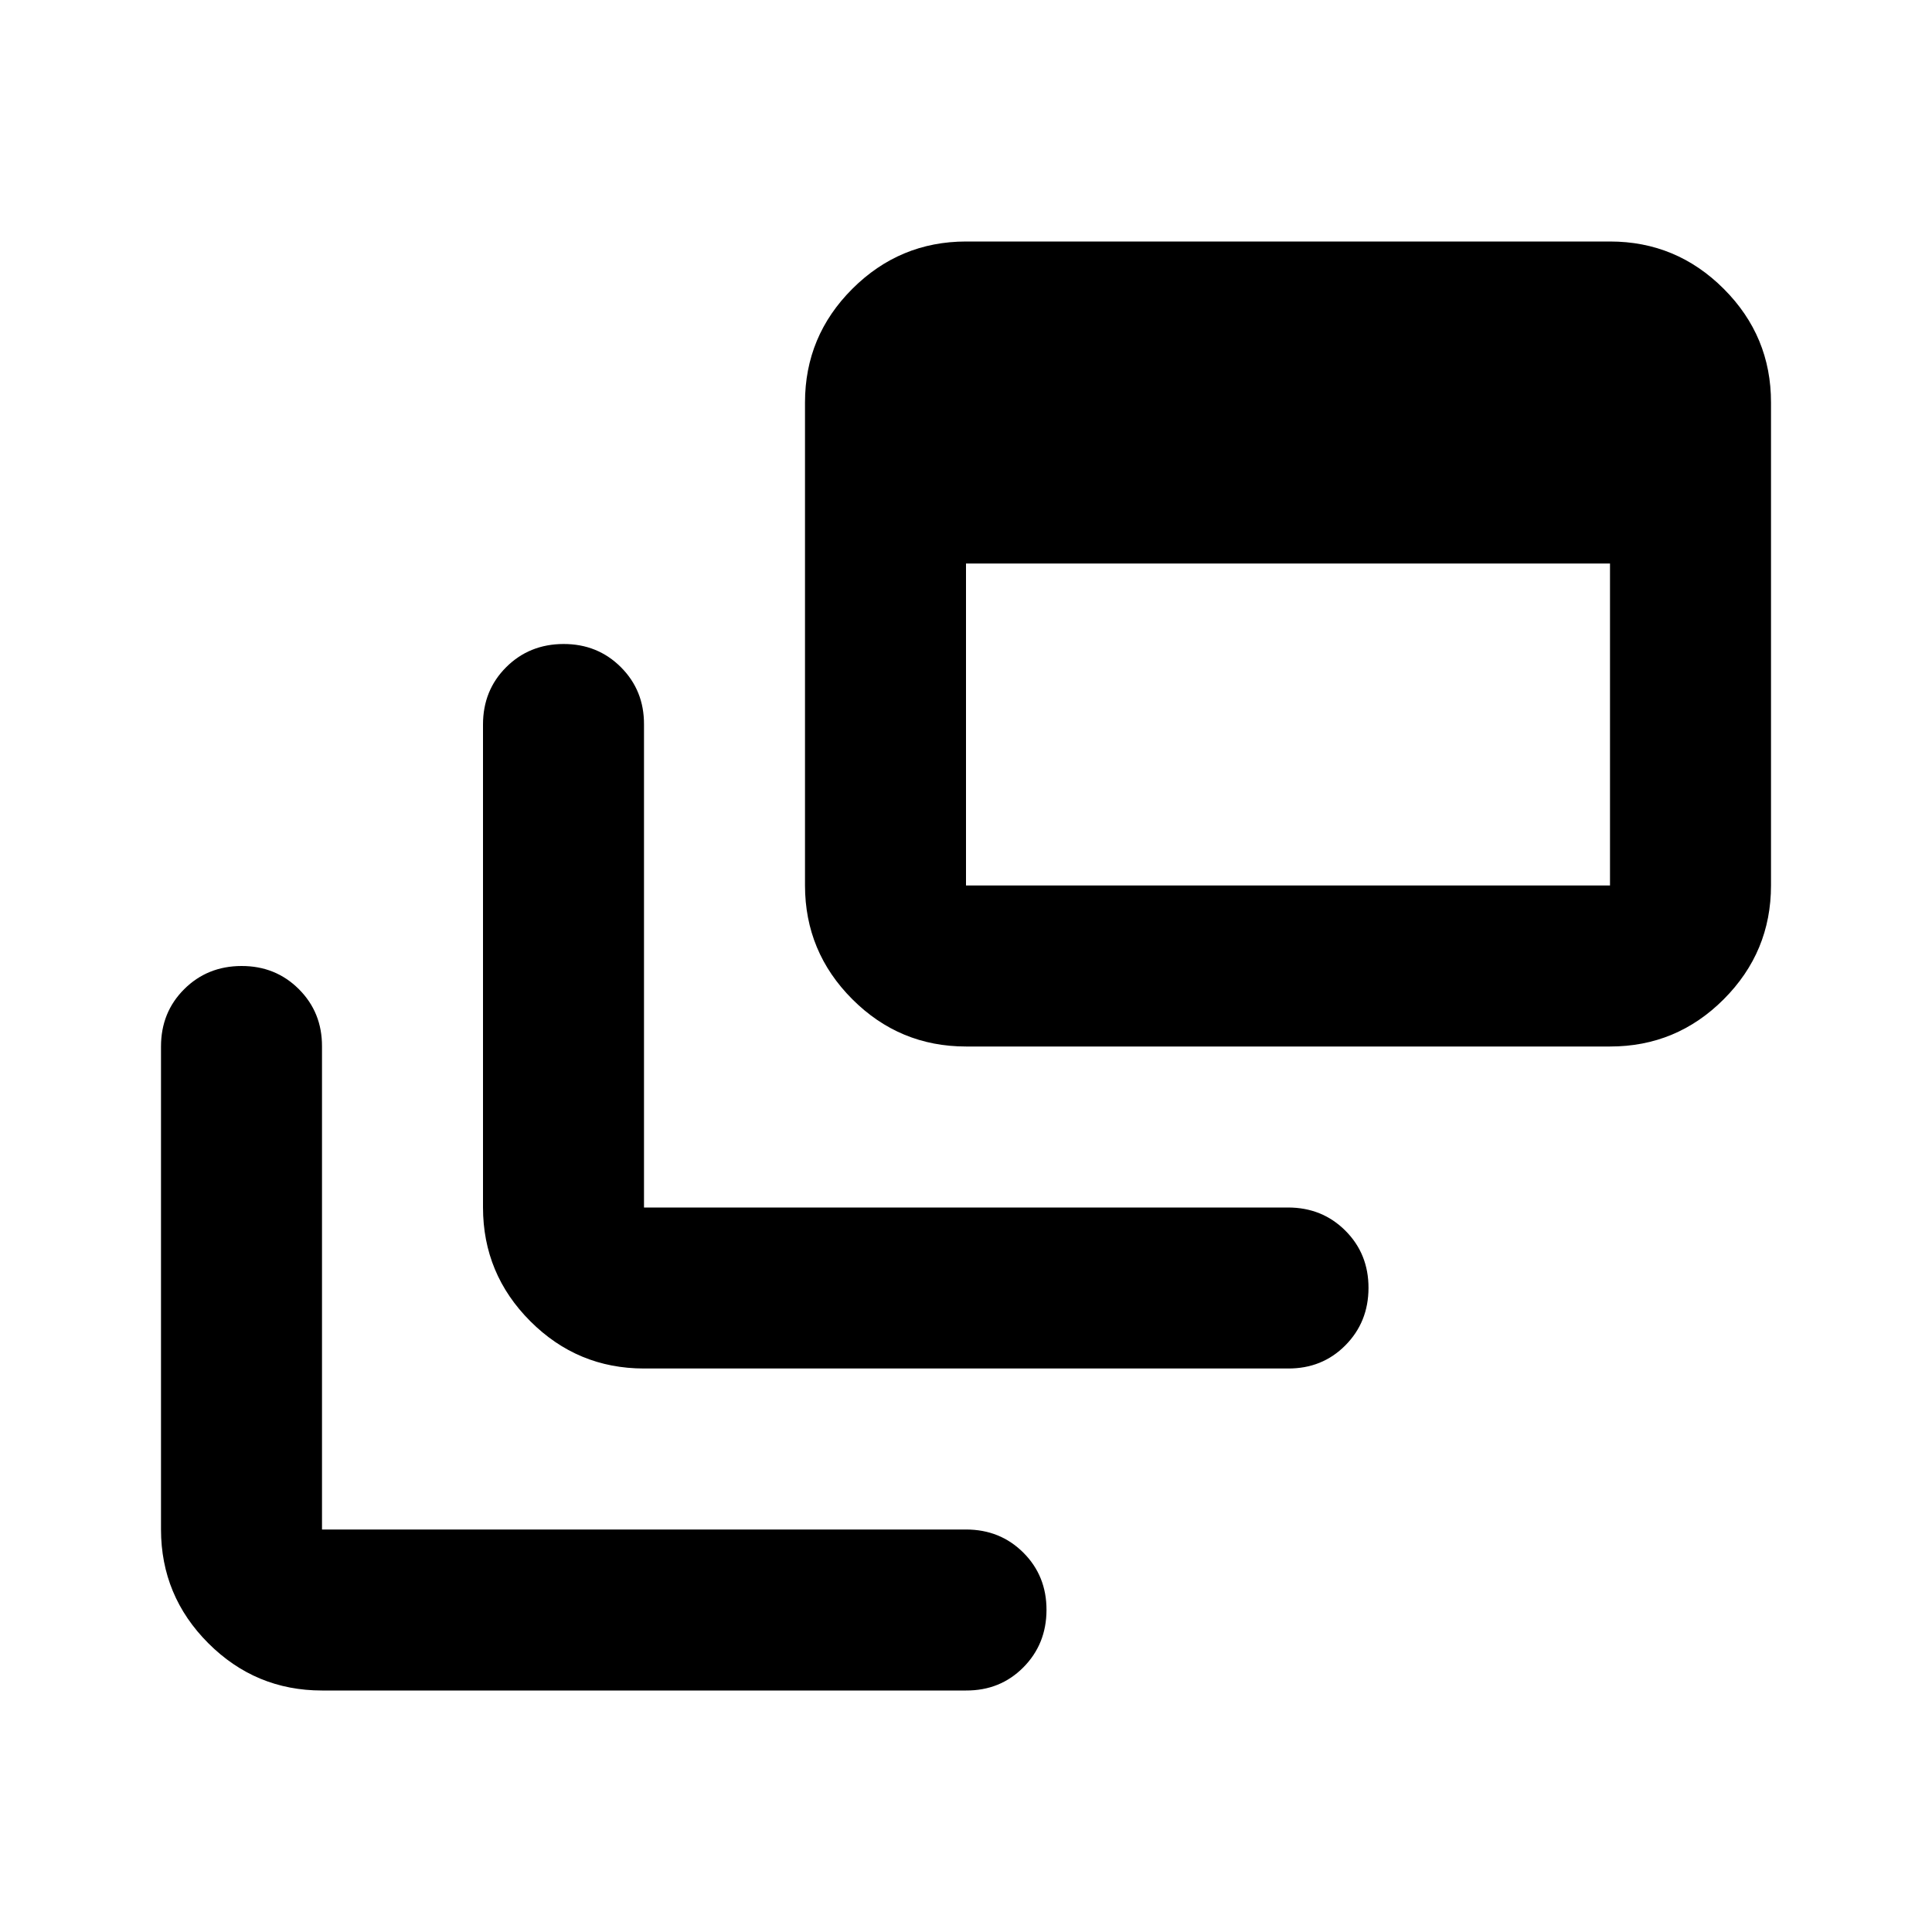
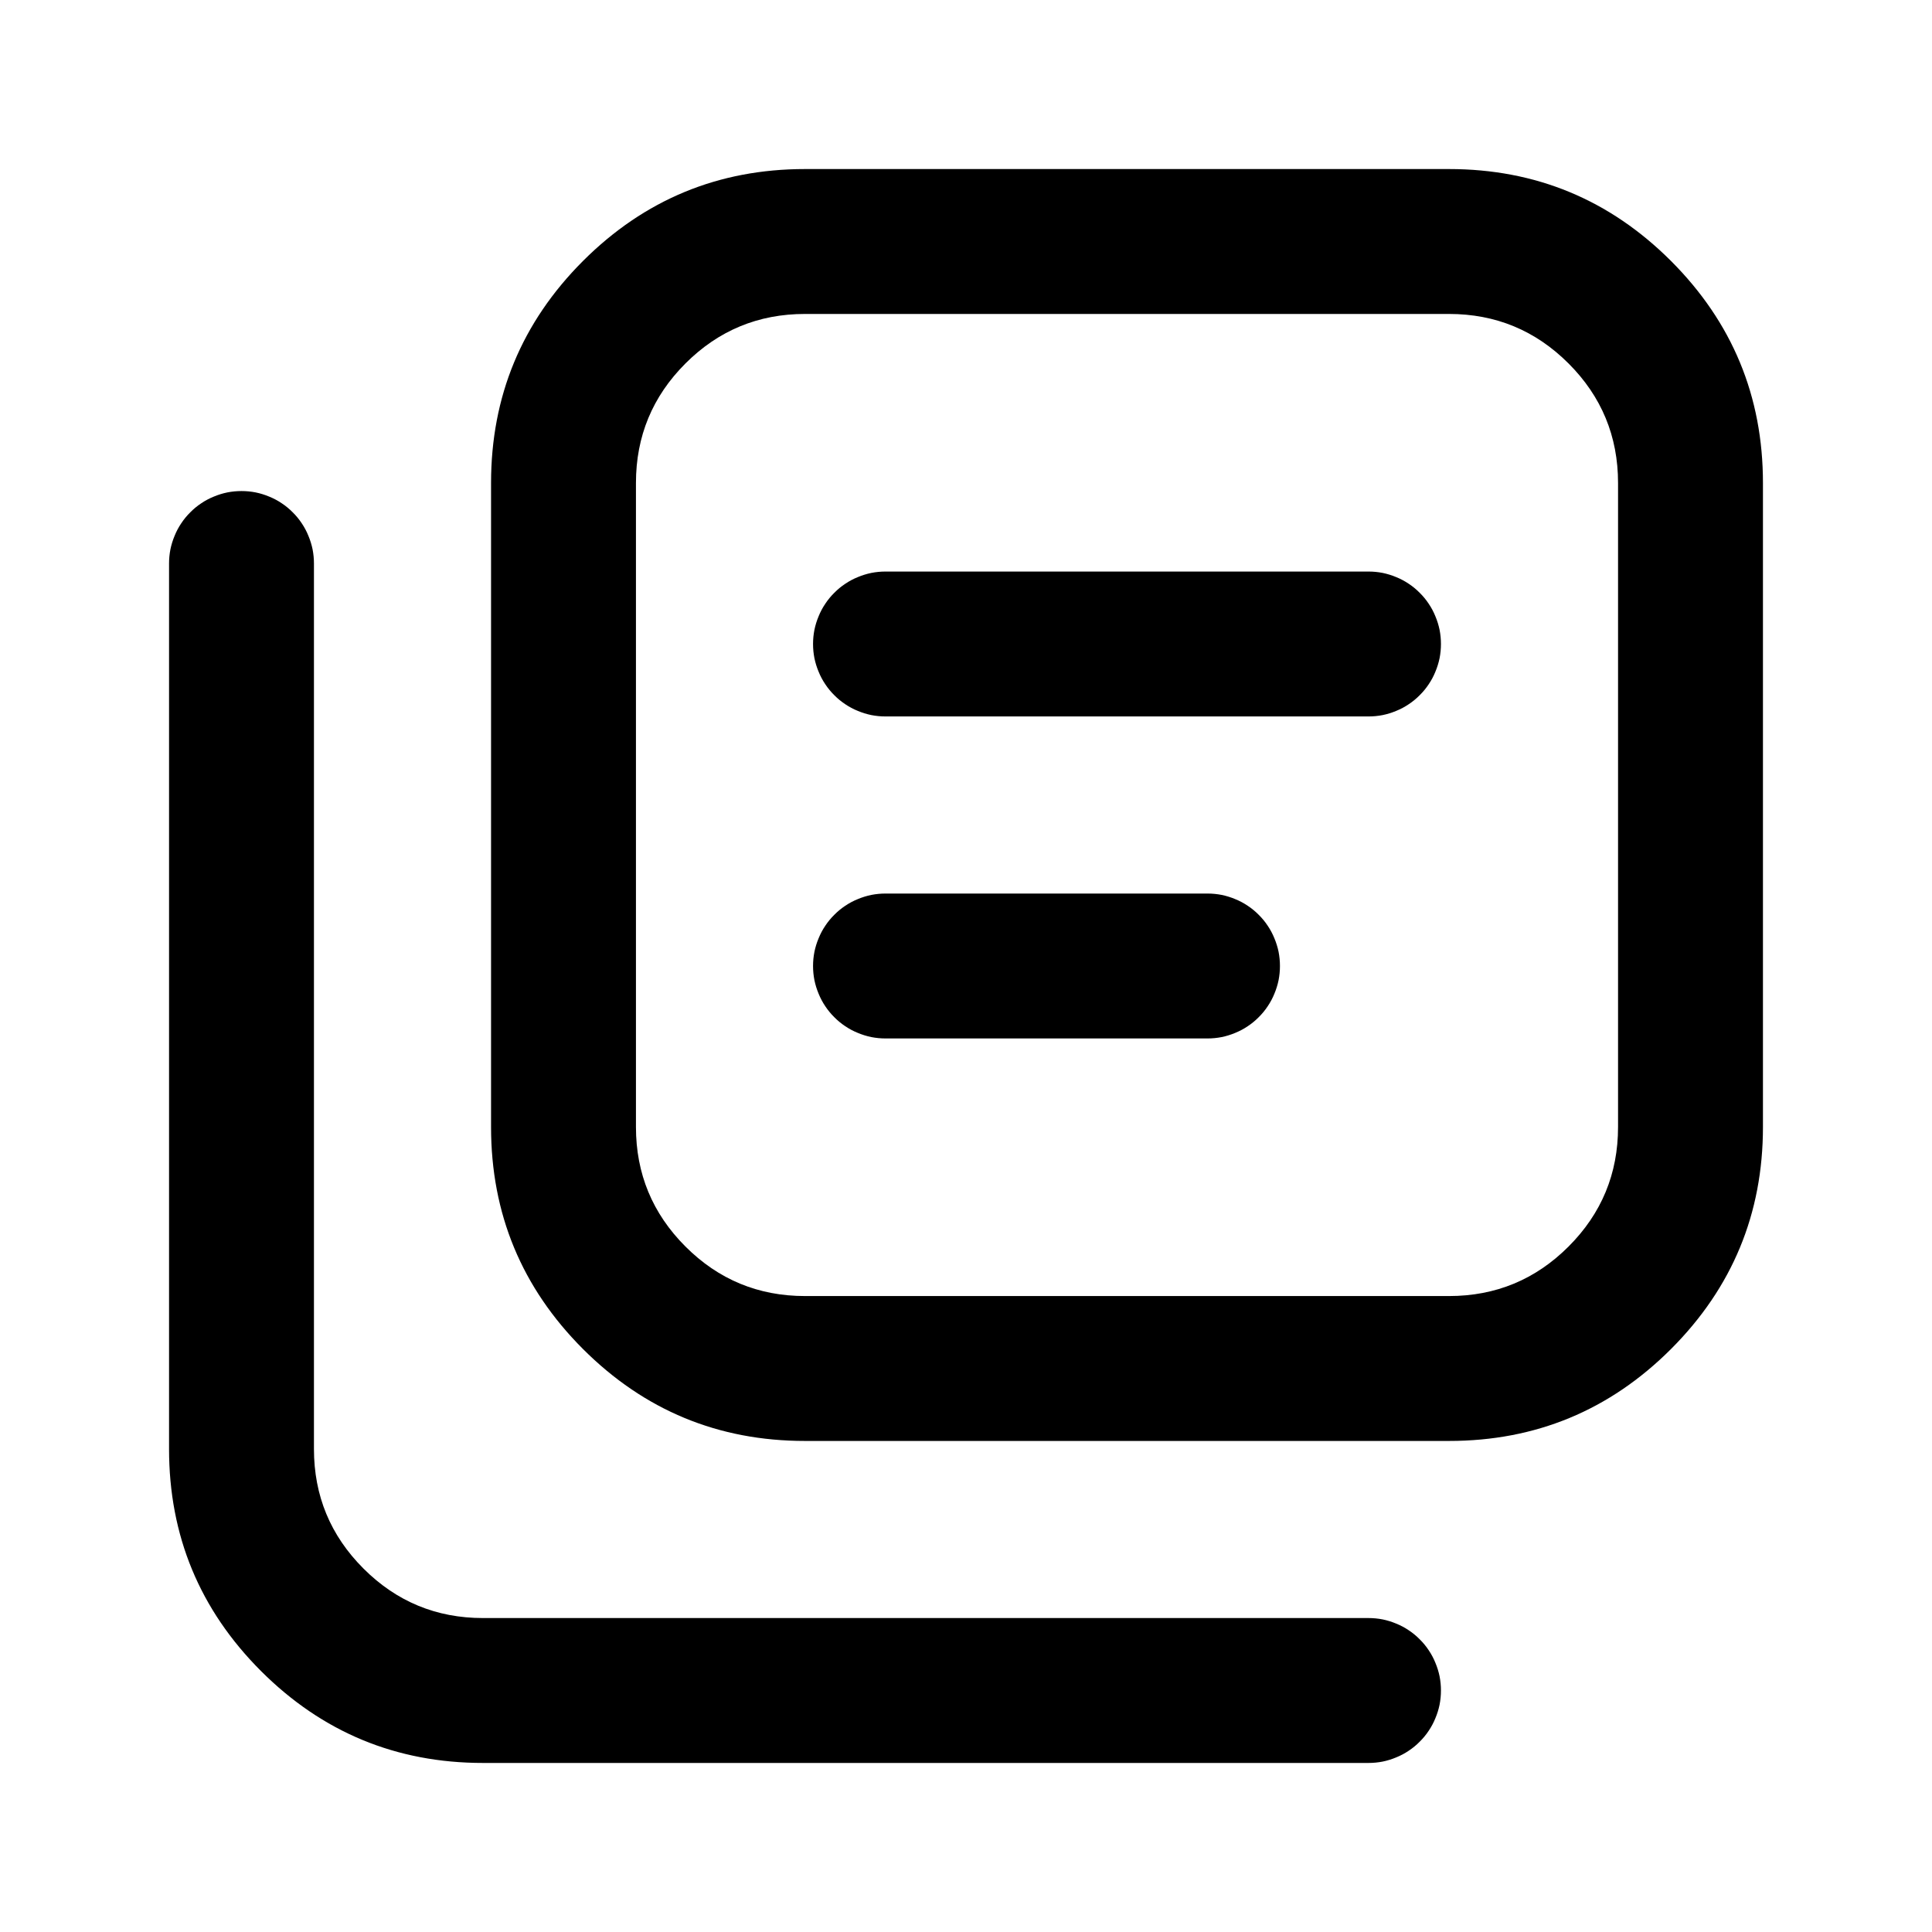
- <svg xmlns="http://www.w3.org/2000/svg" width="1em" height="1em" viewBox="0 0 24 24">
-   <path fill="currentColor" d="M4 21q-.825 0-1.412-.587T2 19v-6q0-.425.288-.712T3 12t.713.288T4 13v6h8q.425 0 .713.288T13 20t-.288.713T12 21zm4-4q-.825 0-1.412-.587T6 15V9q0-.425.288-.712T7 8t.713.288T8 9v6h8q.425 0 .713.288T17 16t-.288.713T16 17zm4-4q-.825 0-1.412-.587T10 11V5q0-.825.588-1.412T12 3h8q.825 0 1.413.588T22 5v6q0 .825-.587 1.413T20 13zm0-2h8V7h-8z" />
+ <svg xmlns="http://www.w3.org/2000/svg" viewBox="0 0 24 24">
+   <path d="M6.1 14L6.1 6Q6.1 4.385 7.242 3.242Q8.385 2.1 10 2.1L18 2.1Q19.615 2.1 20.758 3.242Q21.9 4.385 21.9 6L21.9 14Q21.9 15.615 20.758 16.758Q19.615 17.9 18 17.9L10 17.9Q8.385 17.9 7.242 16.758Q6.1 15.615 6.1 14ZM7.9 14Q7.9 14.87 8.515 15.485Q9.13 16.1 10 16.1L18 16.1Q18.87 16.1 19.485 15.485Q20.1 14.87 20.1 14L20.1 6Q20.1 5.13 19.485 4.515Q18.87 3.9 18 3.9L10 3.9Q9.13 3.9 8.515 4.515Q7.9 5.13 7.9 6L7.9 14Z" fill="currentColor" />
+   <path d="M3.9 7L3.9 18Q3.9 18.87 4.515 19.485Q5.13 20.1 6 20.1L17 20.1Q17.089 20.1 17.176 20.117Q17.263 20.135 17.344 20.169Q17.426 20.202 17.5 20.252Q17.574 20.301 17.636 20.364Q17.699 20.426 17.748 20.5Q17.798 20.574 17.831 20.656Q17.865 20.737 17.883 20.824Q17.9 20.911 17.9 21Q17.9 21.089 17.883 21.176Q17.865 21.263 17.831 21.344Q17.798 21.426 17.748 21.5Q17.699 21.574 17.636 21.636Q17.574 21.699 17.5 21.748Q17.426 21.798 17.344 21.831Q17.263 21.865 17.176 21.883Q17.089 21.9 17 21.9L6 21.9Q4.385 21.9 3.242 20.758Q2.1 19.615 2.1 18L2.1 7Q2.1 6.911 2.117 6.824Q2.135 6.737 2.169 6.656Q2.202 6.574 2.252 6.5Q2.301 6.426 2.364 6.364Q2.426 6.301 2.5 6.252Q2.574 6.202 2.656 6.169Q2.737 6.135 2.824 6.117Q2.911 6.1 3 6.1Q3.089 6.1 3.176 6.117Q3.263 6.135 3.344 6.169Q3.426 6.202 3.5 6.252Q3.574 6.301 3.636 6.364Q3.699 6.426 3.748 6.5Q3.798 6.574 3.831 6.656Q3.865 6.737 3.883 6.824Q3.9 6.911 3.9 7ZM11 7.1L17 7.1Q17.089 7.1 17.176 7.117Q17.263 7.135 17.344 7.169Q17.426 7.202 17.5 7.252Q17.574 7.301 17.636 7.364Q17.699 7.426 17.748 7.5Q17.798 7.574 17.831 7.656Q17.865 7.737 17.883 7.824Q17.9 7.911 17.9 8Q17.9 8.089 17.883 8.176Q17.865 8.263 17.831 8.344Q17.798 8.426 17.748 8.5Q17.699 8.574 17.636 8.636Q17.574 8.699 17.5 8.748Q17.426 8.798 17.344 8.831Q17.263 8.865 17.176 8.883Q17.089 8.9 17 8.9L11 8.9Q10.911 8.9 10.824 8.883Q10.737 8.865 10.656 8.831Q10.574 8.798 10.5 8.748Q10.426 8.699 10.364 8.636Q10.301 8.574 10.252 8.5Q10.202 8.426 10.169 8.344Q10.135 8.263 10.117 8.176Q10.1 8.089 10.1 8Q10.1 7.911 10.117 7.824Q10.135 7.737 10.169 7.656Q10.202 7.574 10.252 7.5Q10.301 7.426 10.364 7.364Q10.426 7.301 10.5 7.252Q10.574 7.202 10.656 7.169Q10.737 7.135 10.824 7.117Q10.911 7.1 11 7.1ZM11 11.1L15 11.1Q15.089 11.1 15.176 11.117Q15.263 11.135 15.344 11.169Q15.426 11.202 15.5 11.252Q15.574 11.301 15.636 11.364Q15.699 11.426 15.748 11.5Q15.798 11.574 15.831 11.656Q15.865 11.737 15.883 11.824Q15.9 11.911 15.9 12Q15.9 12.089 15.883 12.176Q15.865 12.263 15.831 12.344Q15.798 12.426 15.748 12.5Q15.699 12.574 15.636 12.636Q15.574 12.699 15.5 12.748Q15.426 12.798 15.344 12.831Q15.263 12.865 15.176 12.883Q15.089 12.9 15 12.9L11 12.9Q10.911 12.9 10.824 12.883Q10.737 12.865 10.656 12.831Q10.574 12.798 10.5 12.748Q10.426 12.699 10.364 12.636Q10.301 12.574 10.252 12.5Q10.202 12.426 10.169 12.344Q10.135 12.263 10.117 12.176Q10.1 12.089 10.1 12Q10.1 11.911 10.117 11.824Q10.135 11.737 10.169 11.656Q10.202 11.574 10.252 11.5Q10.301 11.426 10.364 11.364Q10.426 11.301 10.5 11.252Q10.574 11.202 10.656 11.169Q10.737 11.135 10.824 11.117Q10.911 11.1 11 11.1Z" fill="currentColor" />
</svg>
